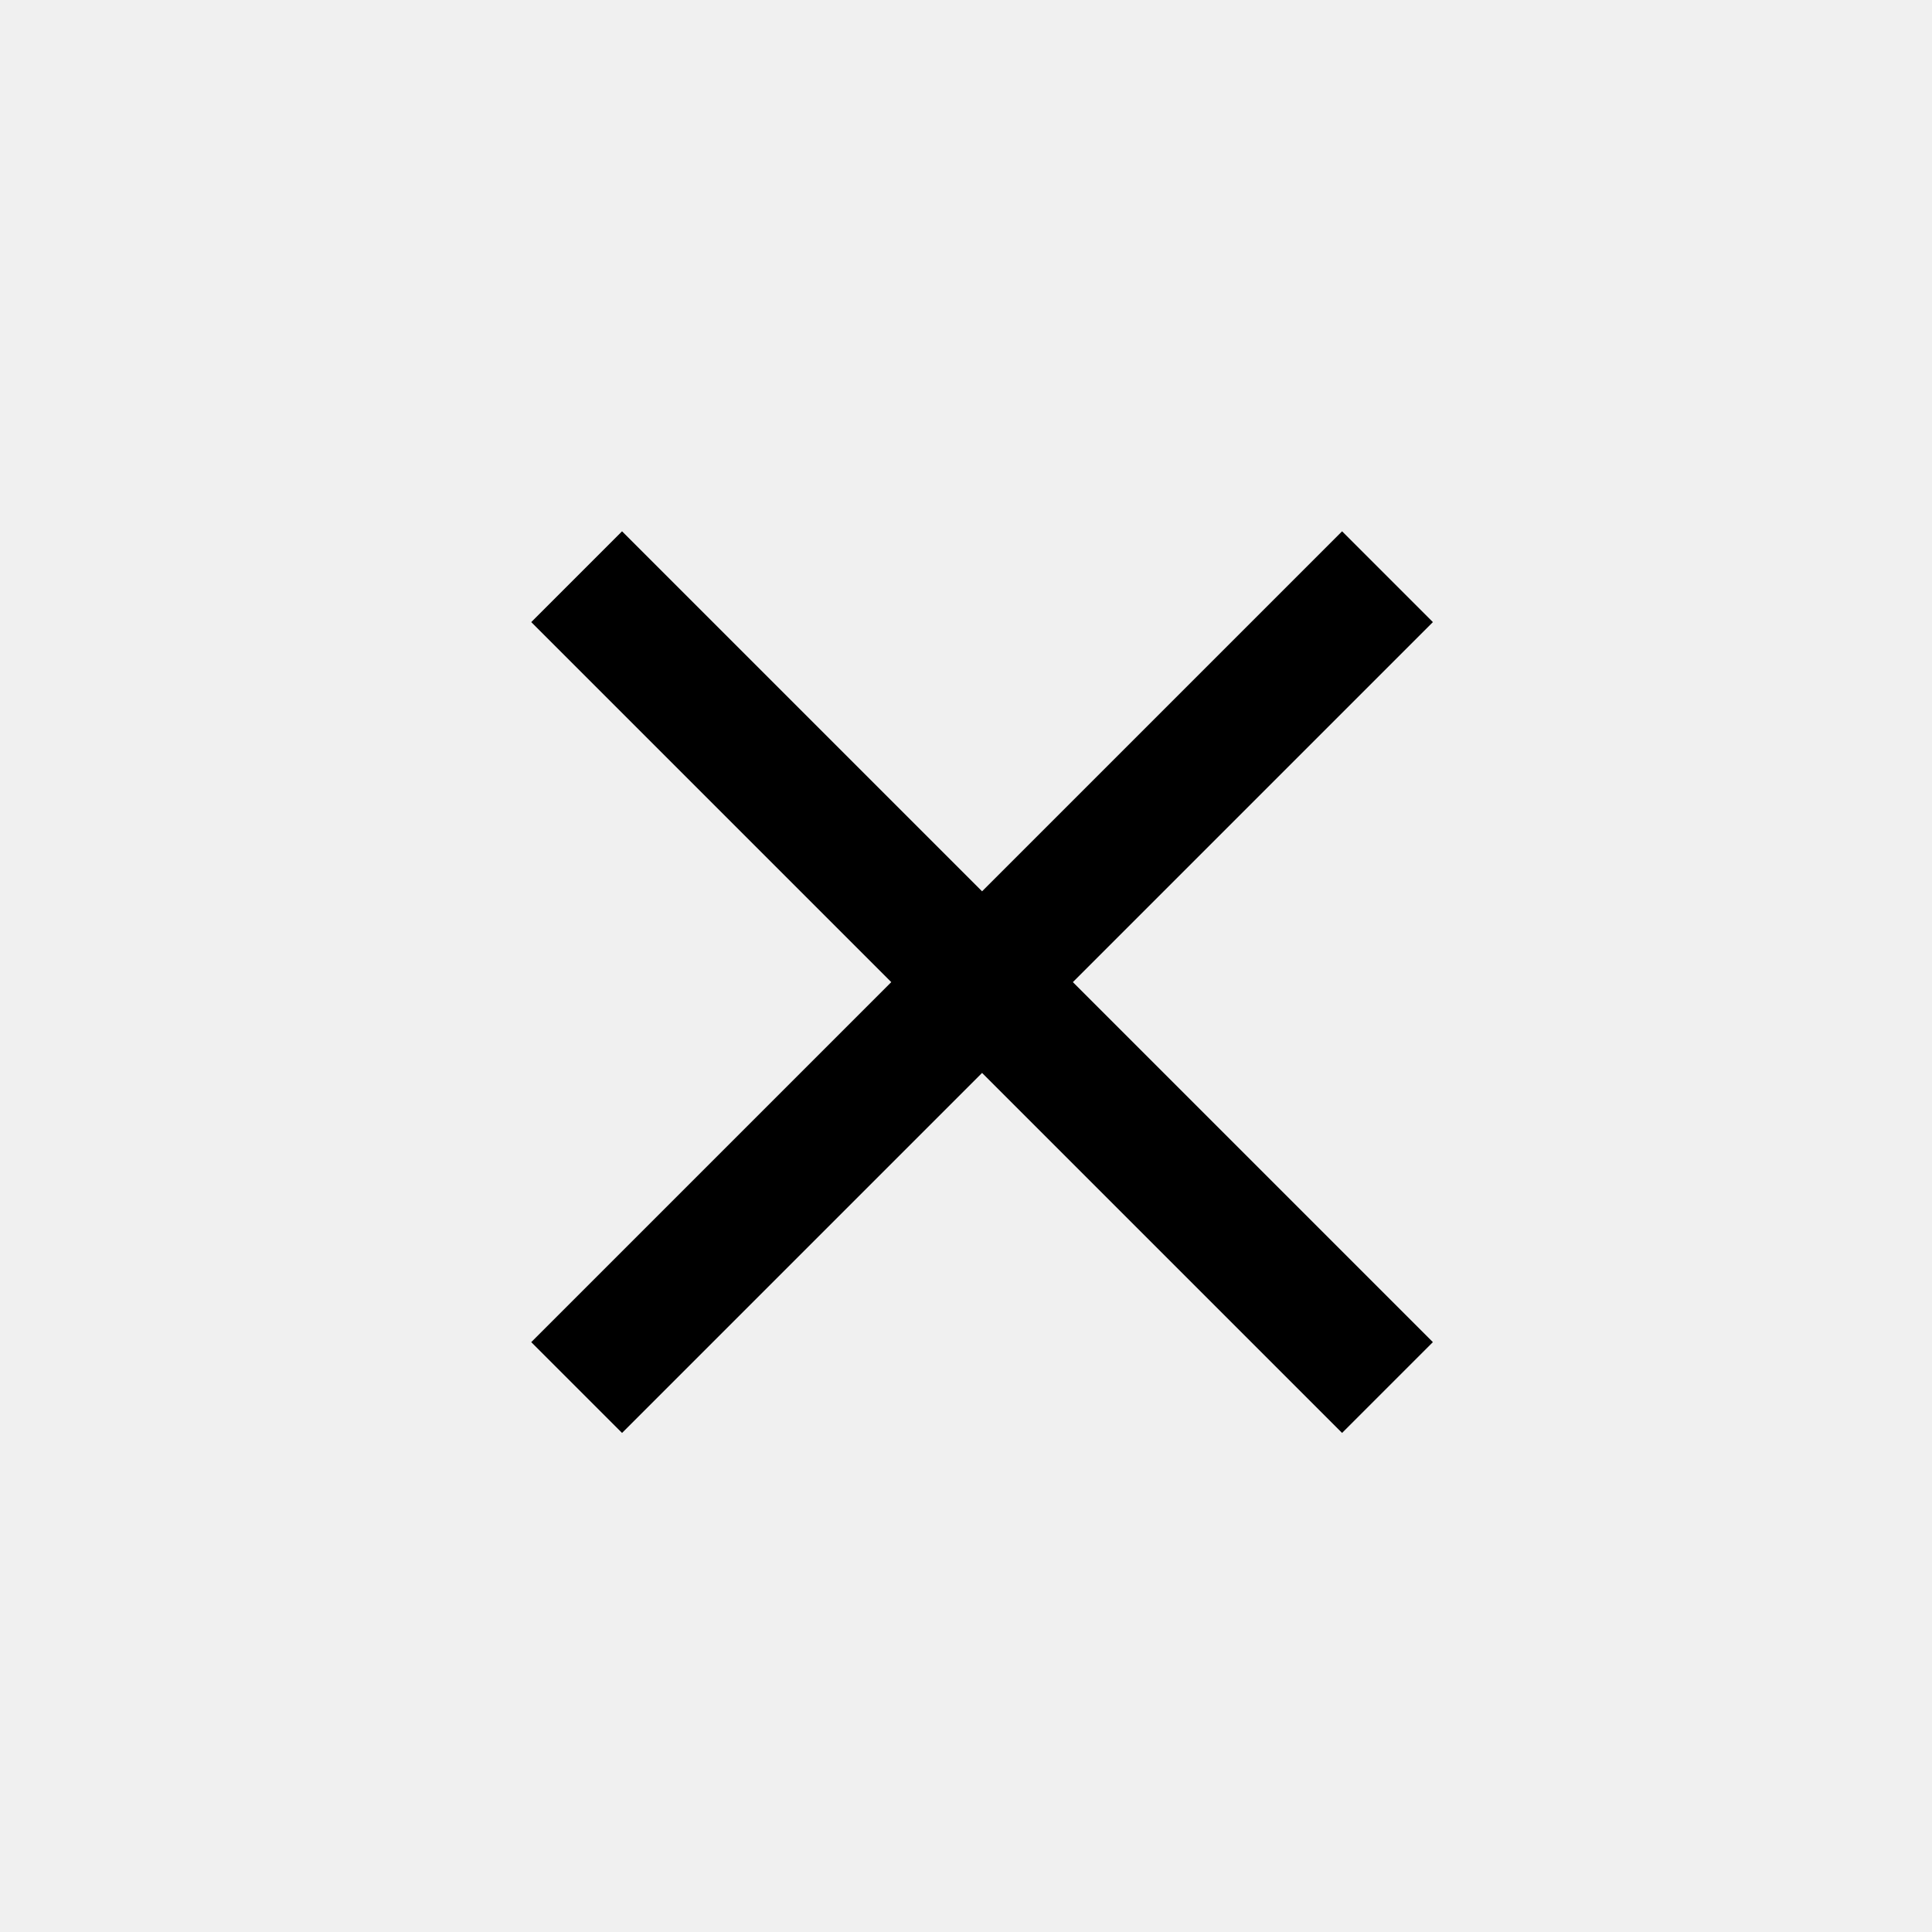
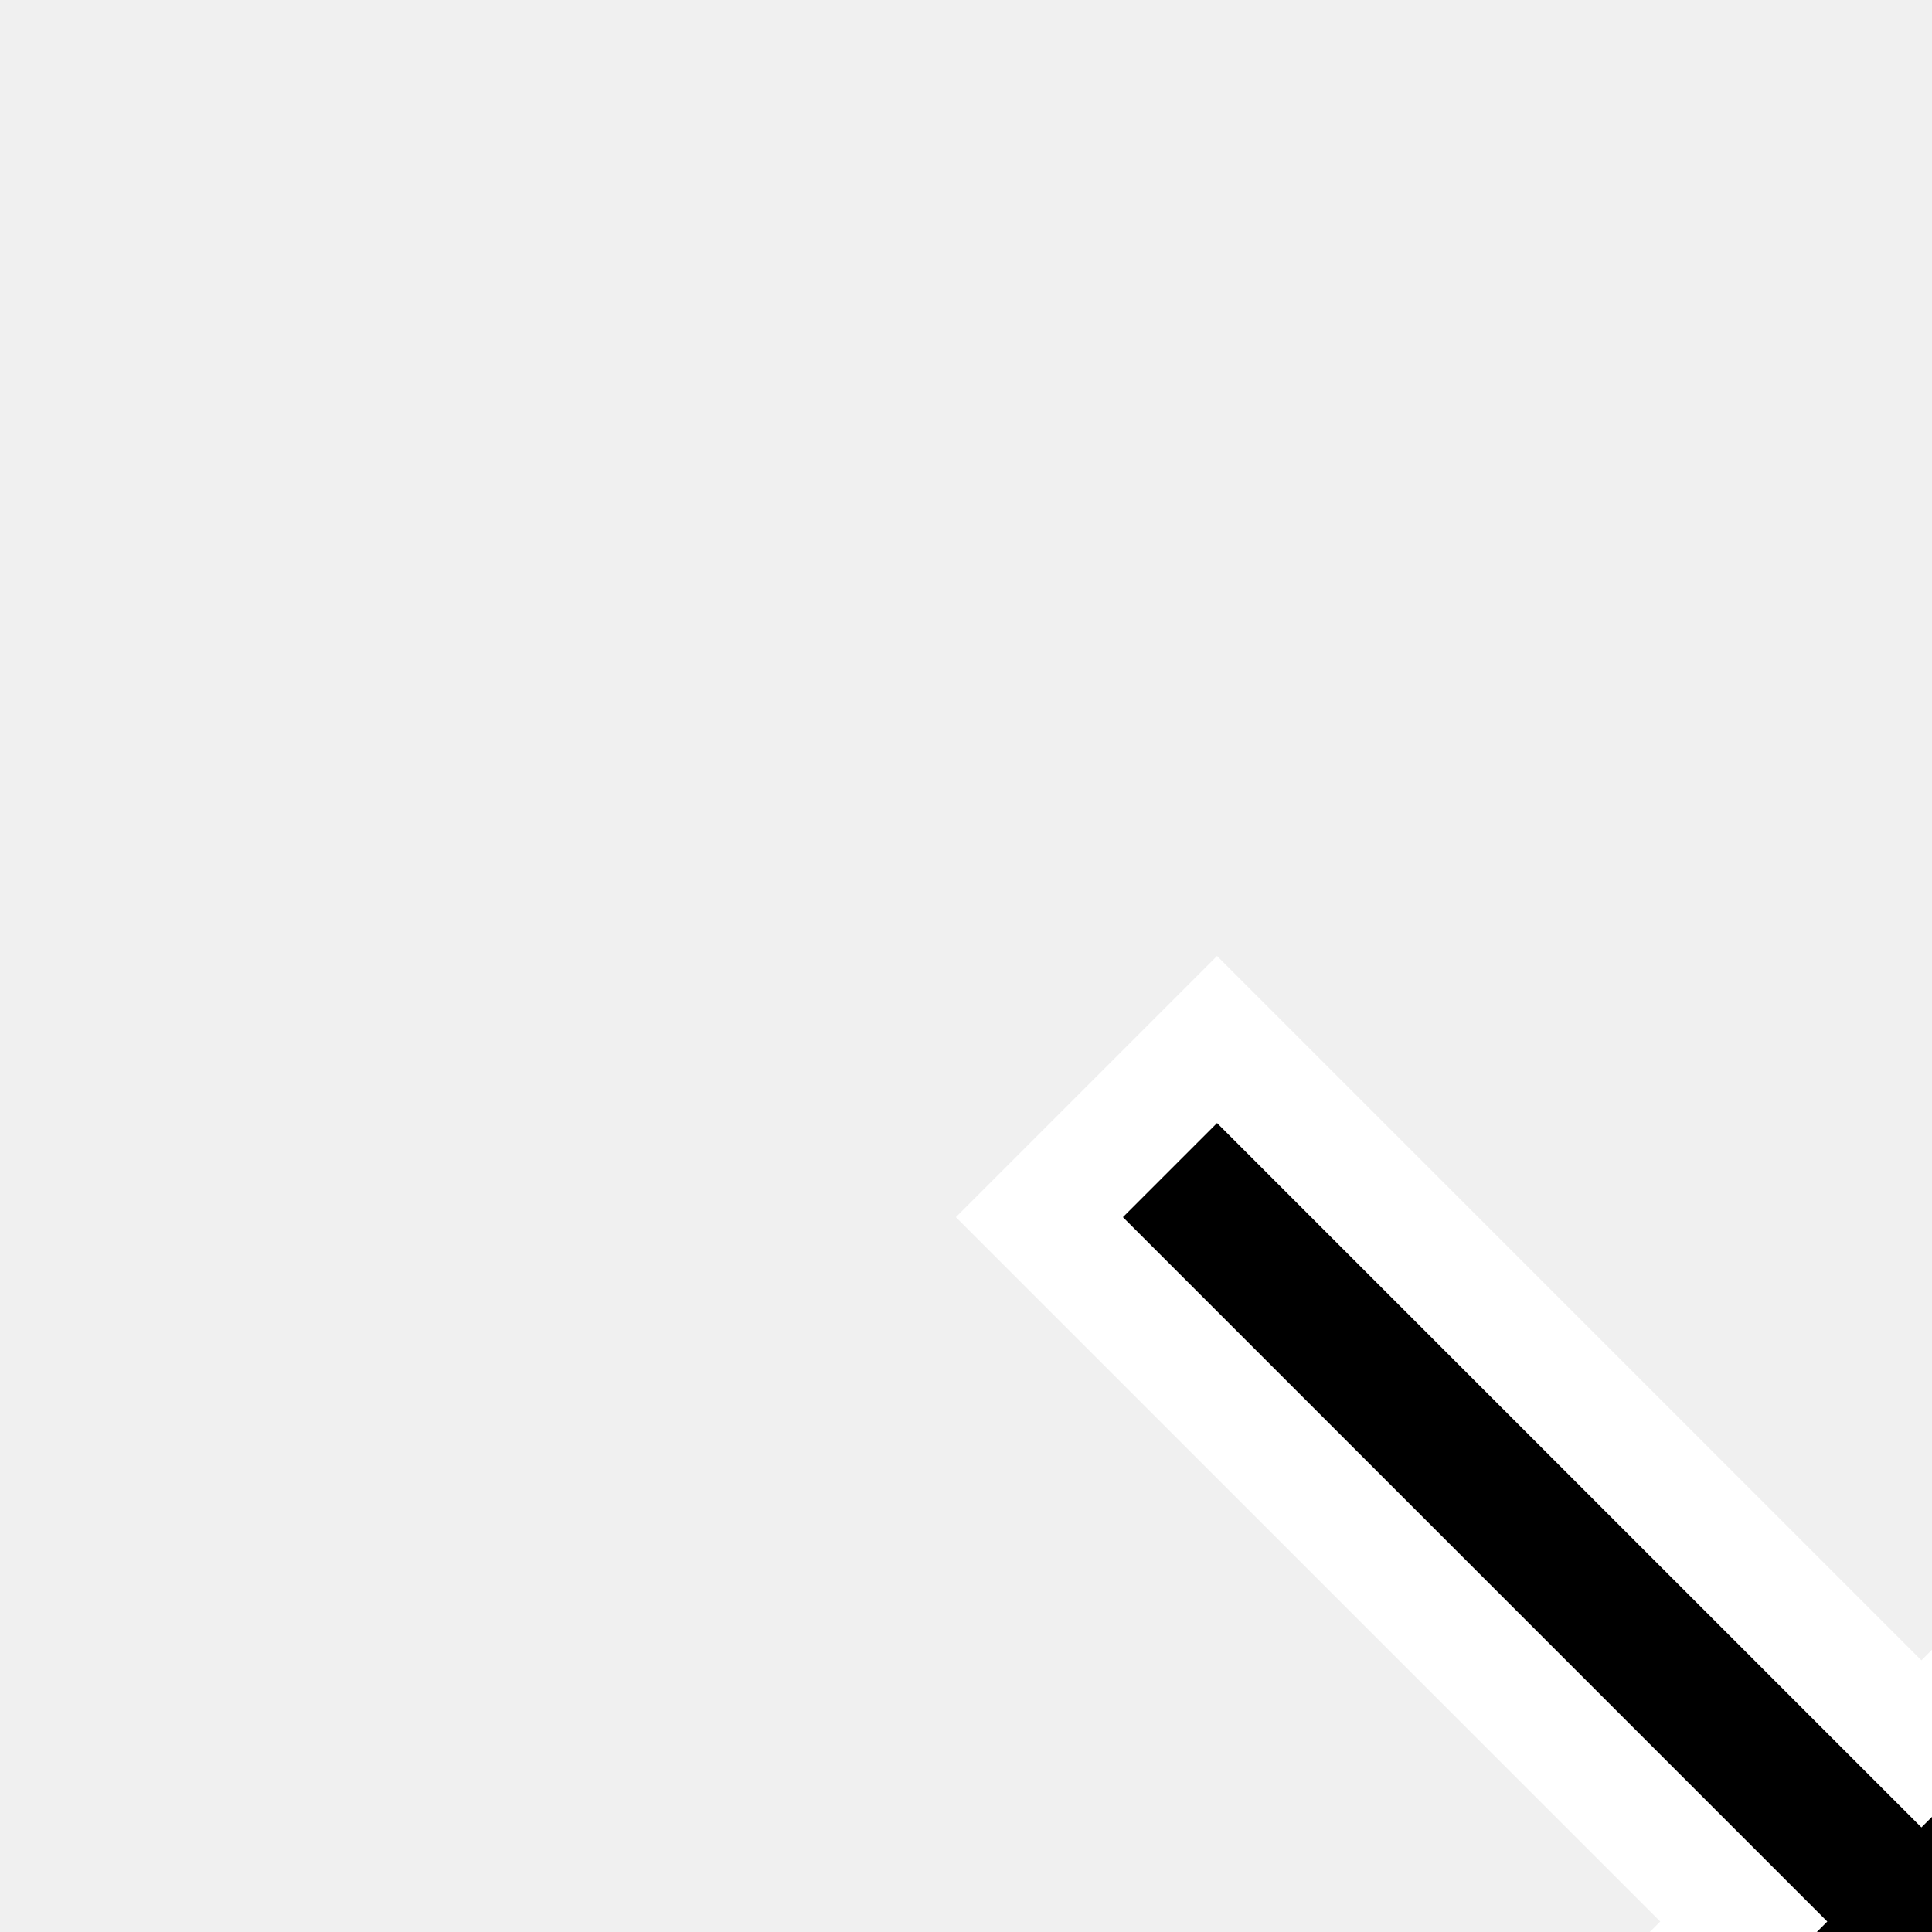
- <svg xmlns="http://www.w3.org/2000/svg" version="1.1" viewBox="0 0 32 32">
+ <svg xmlns="http://www.w3.org/2000/svg" stroke="#ffffff">
  <path d="M23.733 10.304l-1.504-1.504-5.963 5.963-5.963-5.963-1.504 1.504 5.963 5.963-5.963 5.963 1.504 1.504 5.963-5.963 5.963 5.963 1.504-1.504-5.963-5.963 5.963-5.963z" />
</svg>
